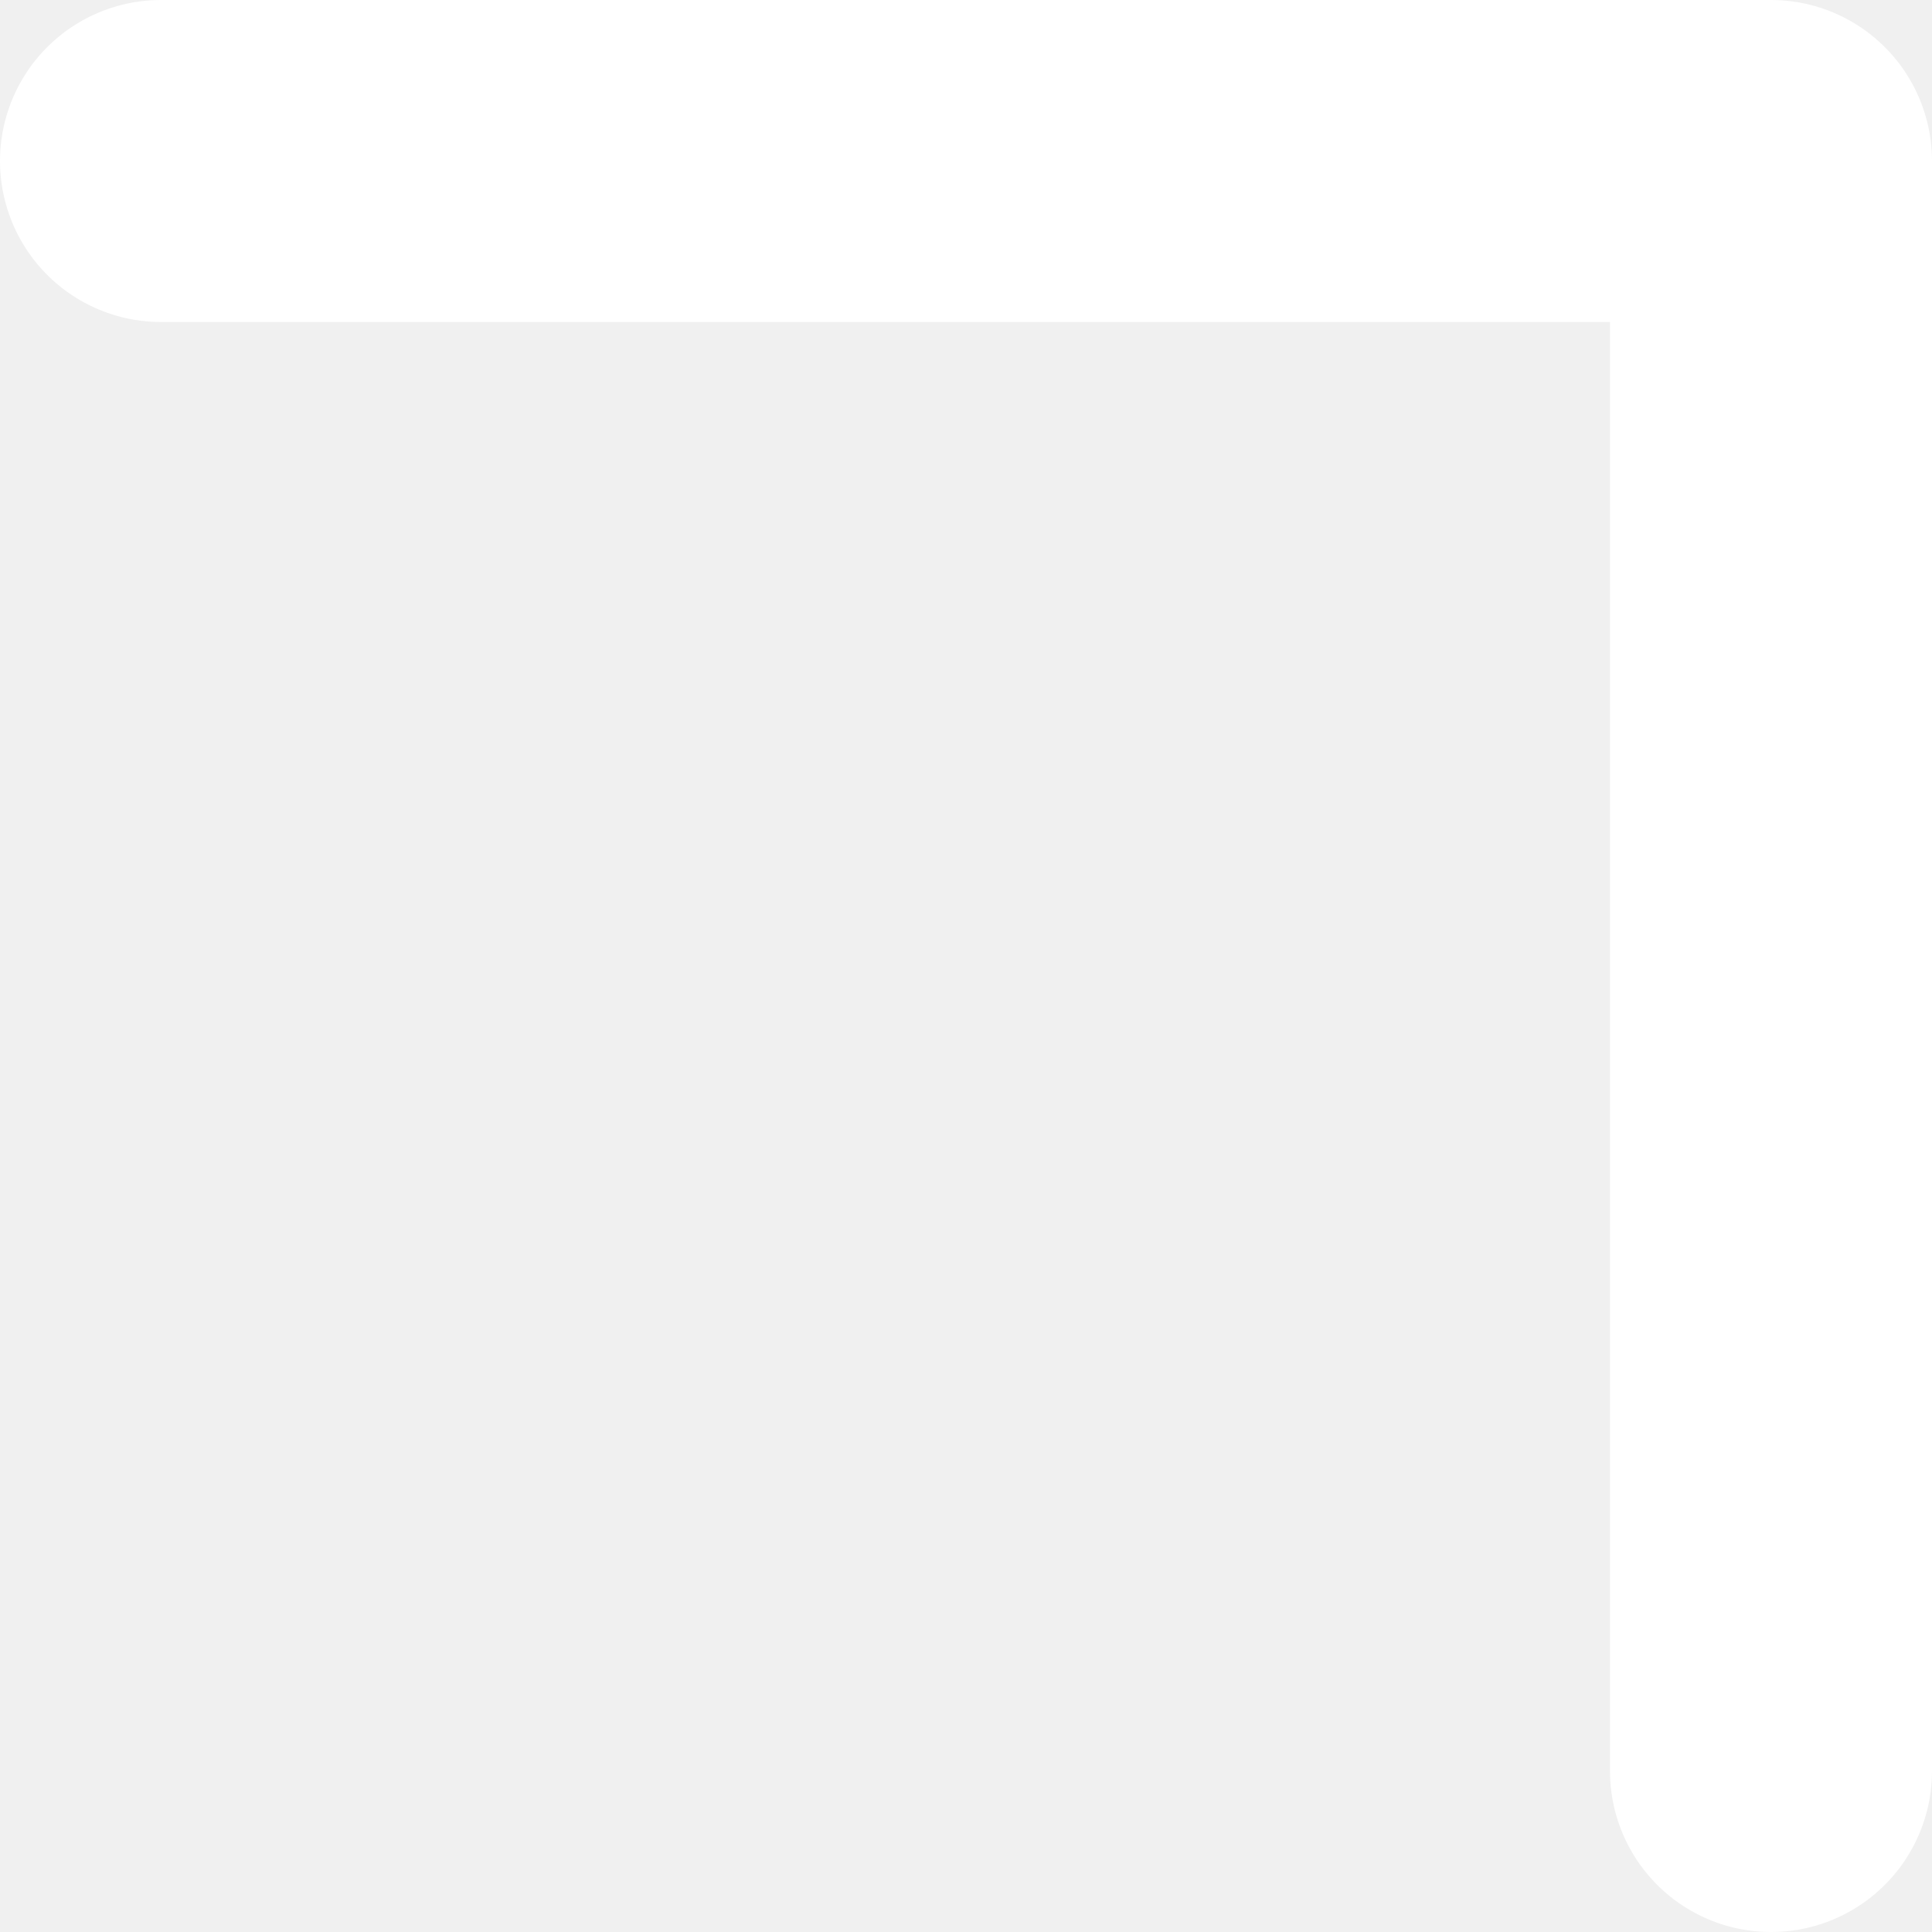
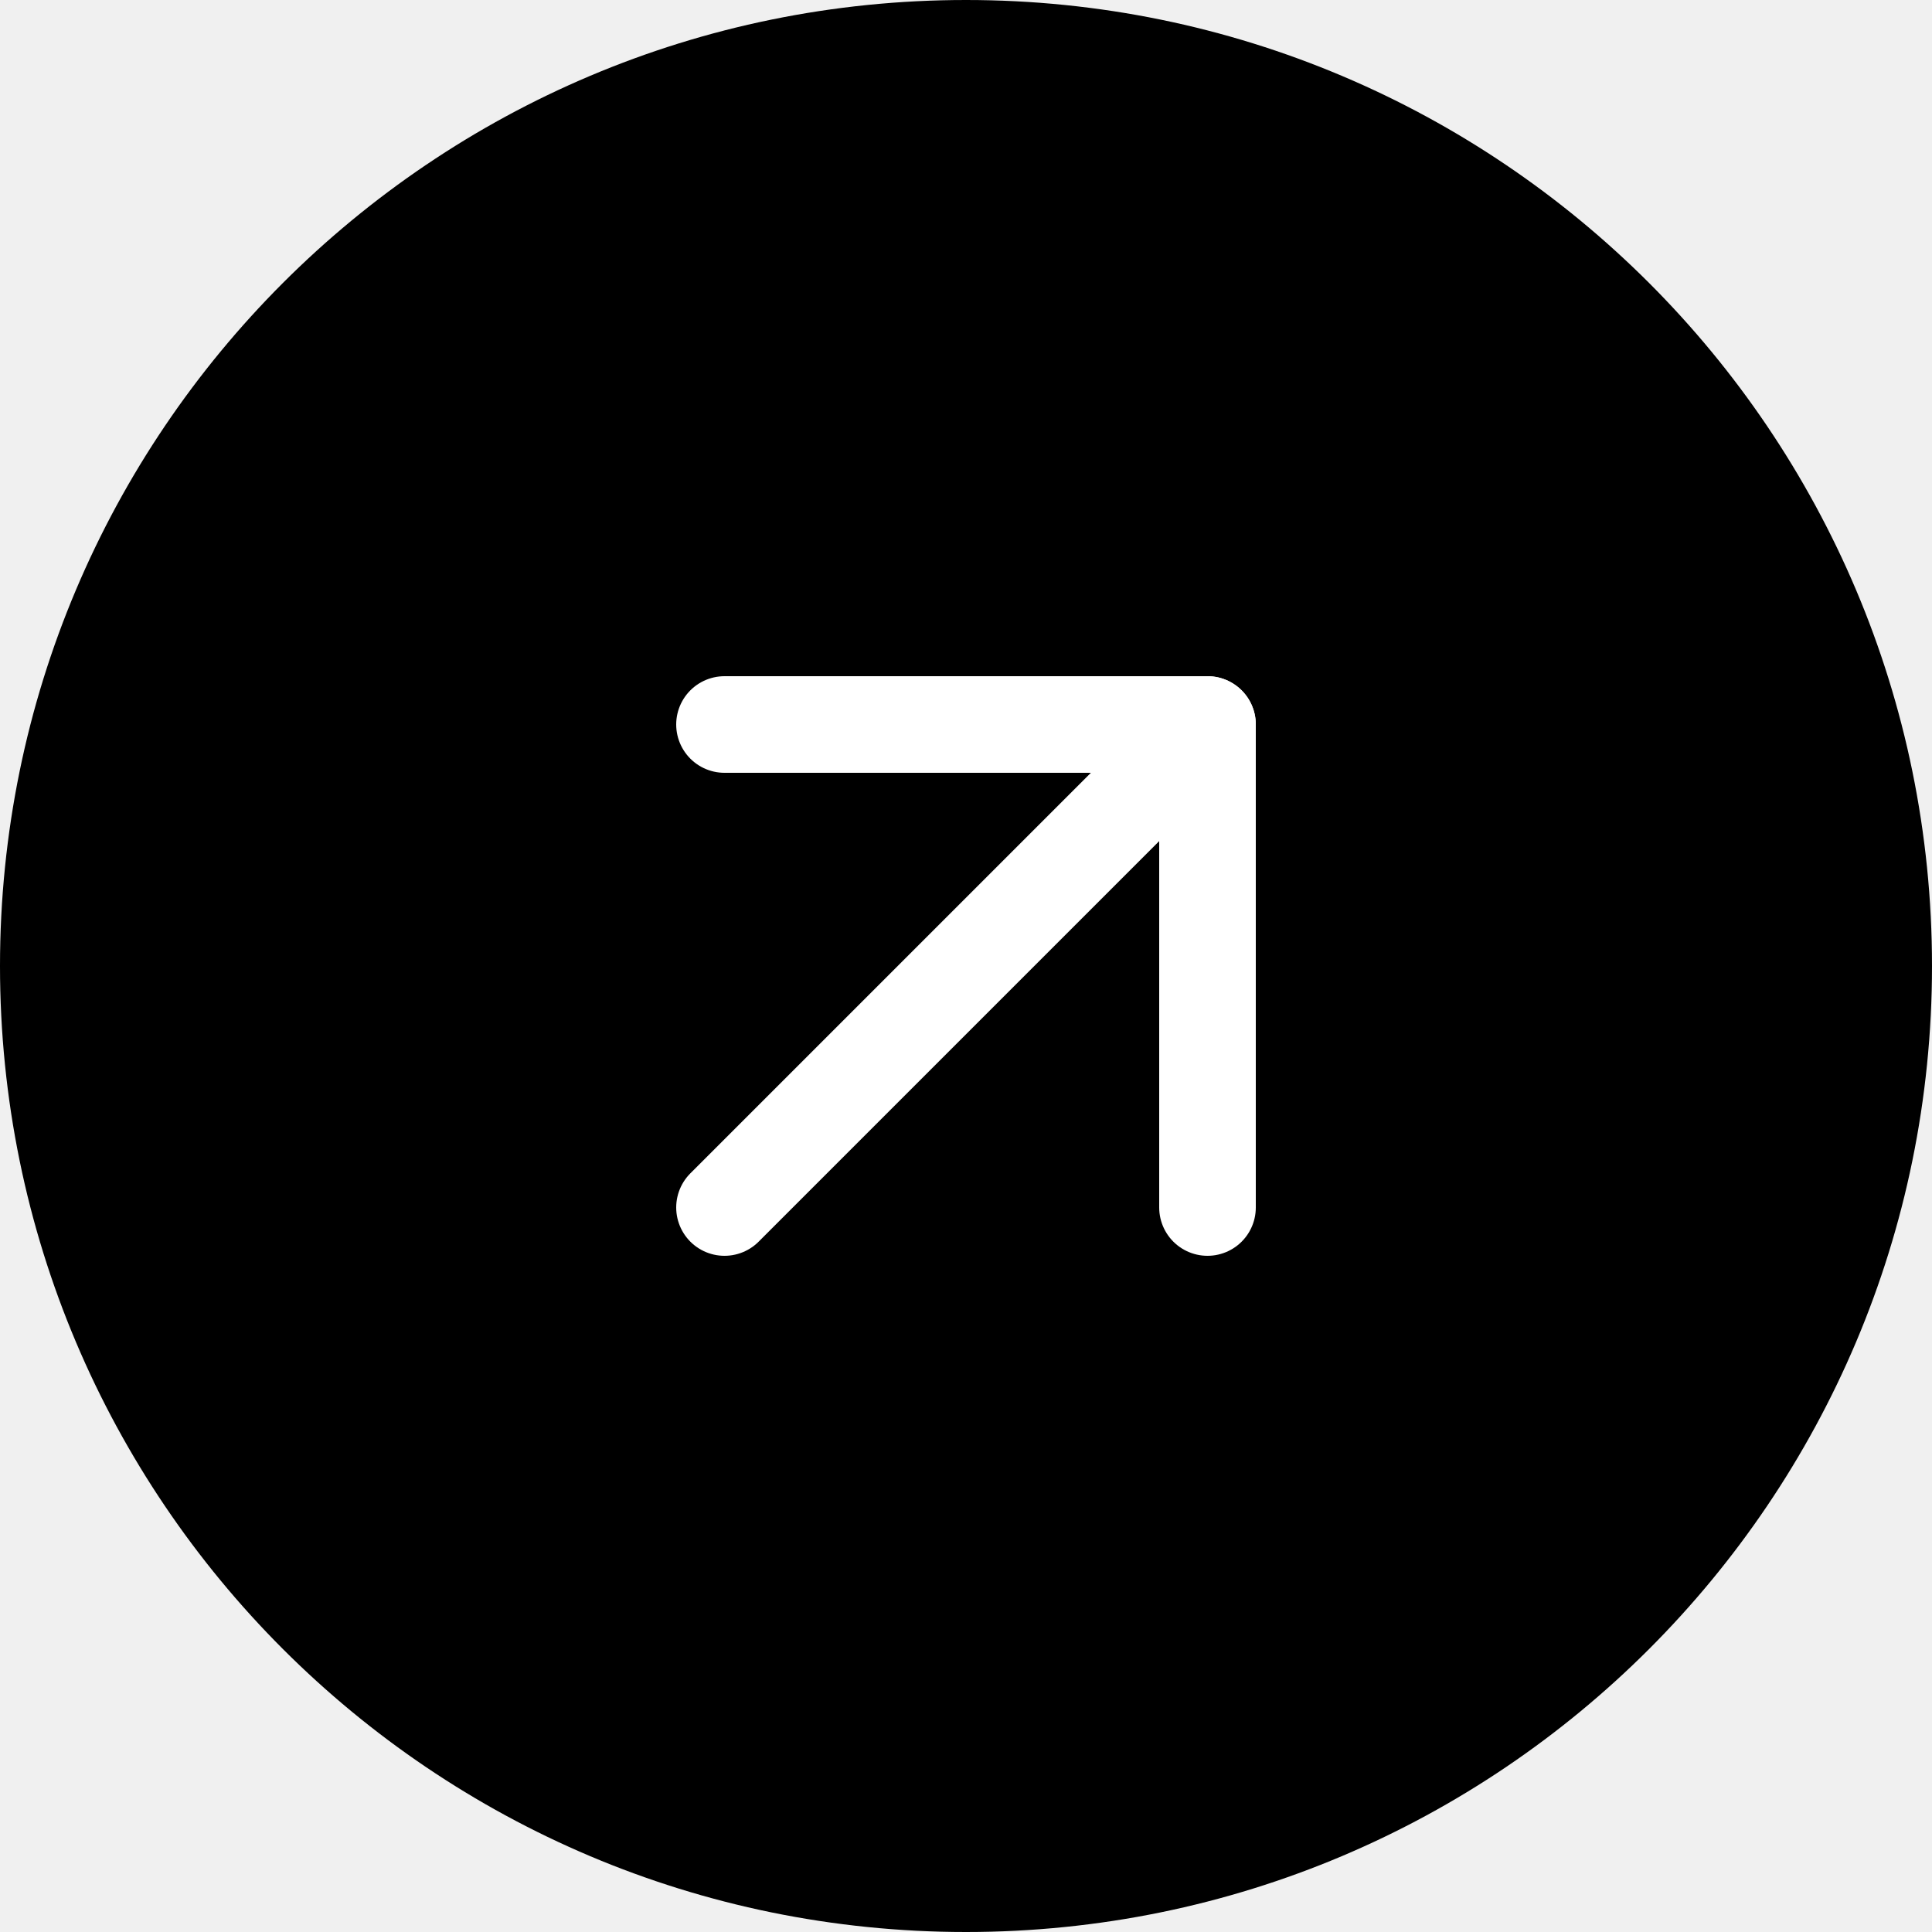
- <svg xmlns="http://www.w3.org/2000/svg" width="12" height="12" viewBox="0 0 12 12" fill="none">
-   <path d="M1 1H11V11" stroke="white" stroke-width="2" stroke-linecap="round" stroke-linejoin="round" />
+ <svg xmlns="http://www.w3.org/2000/svg" width="40" height="40" viewBox="0 0 40 40" fill="none">
+   <rect width="40" height="40" rx="20" fill="black" />
+   <path d="M15 25L25 15" stroke="white" stroke-width="2" stroke-linecap="round" stroke-linejoin="round" />
+   <path d="M15 15H25V25" stroke="white" stroke-width="2" stroke-linecap="round" stroke-linejoin="round" />
</svg>
